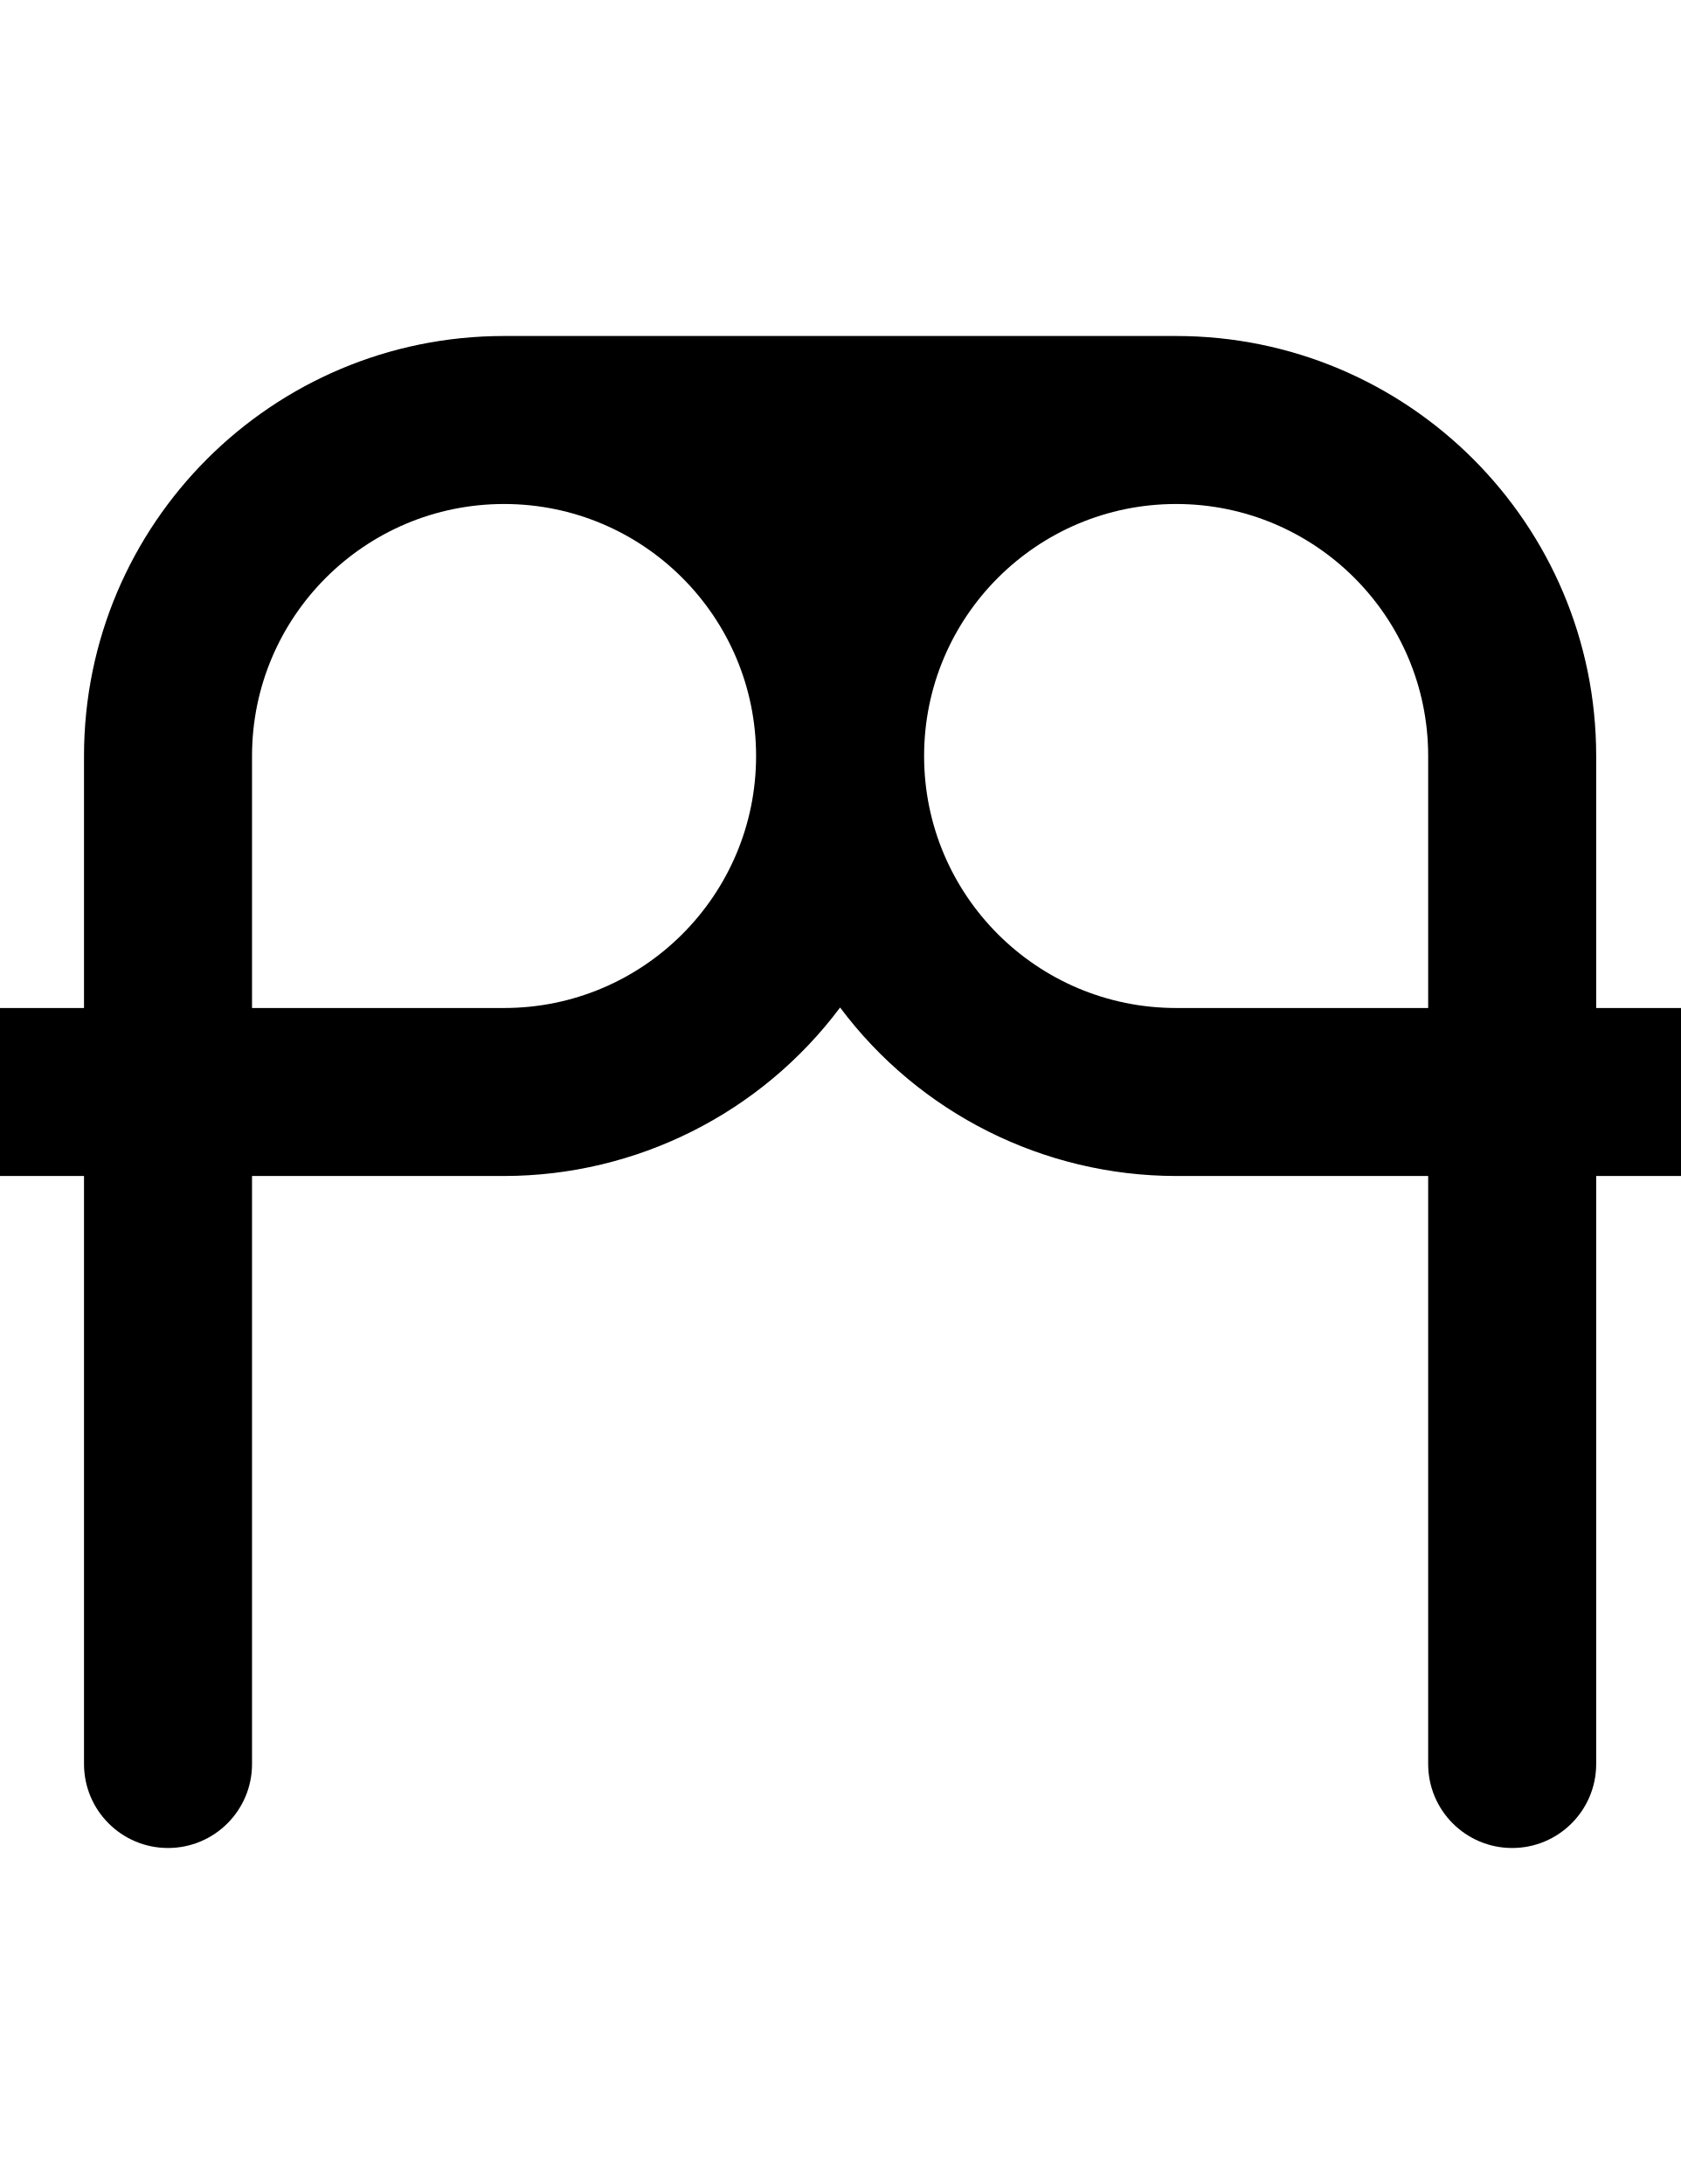
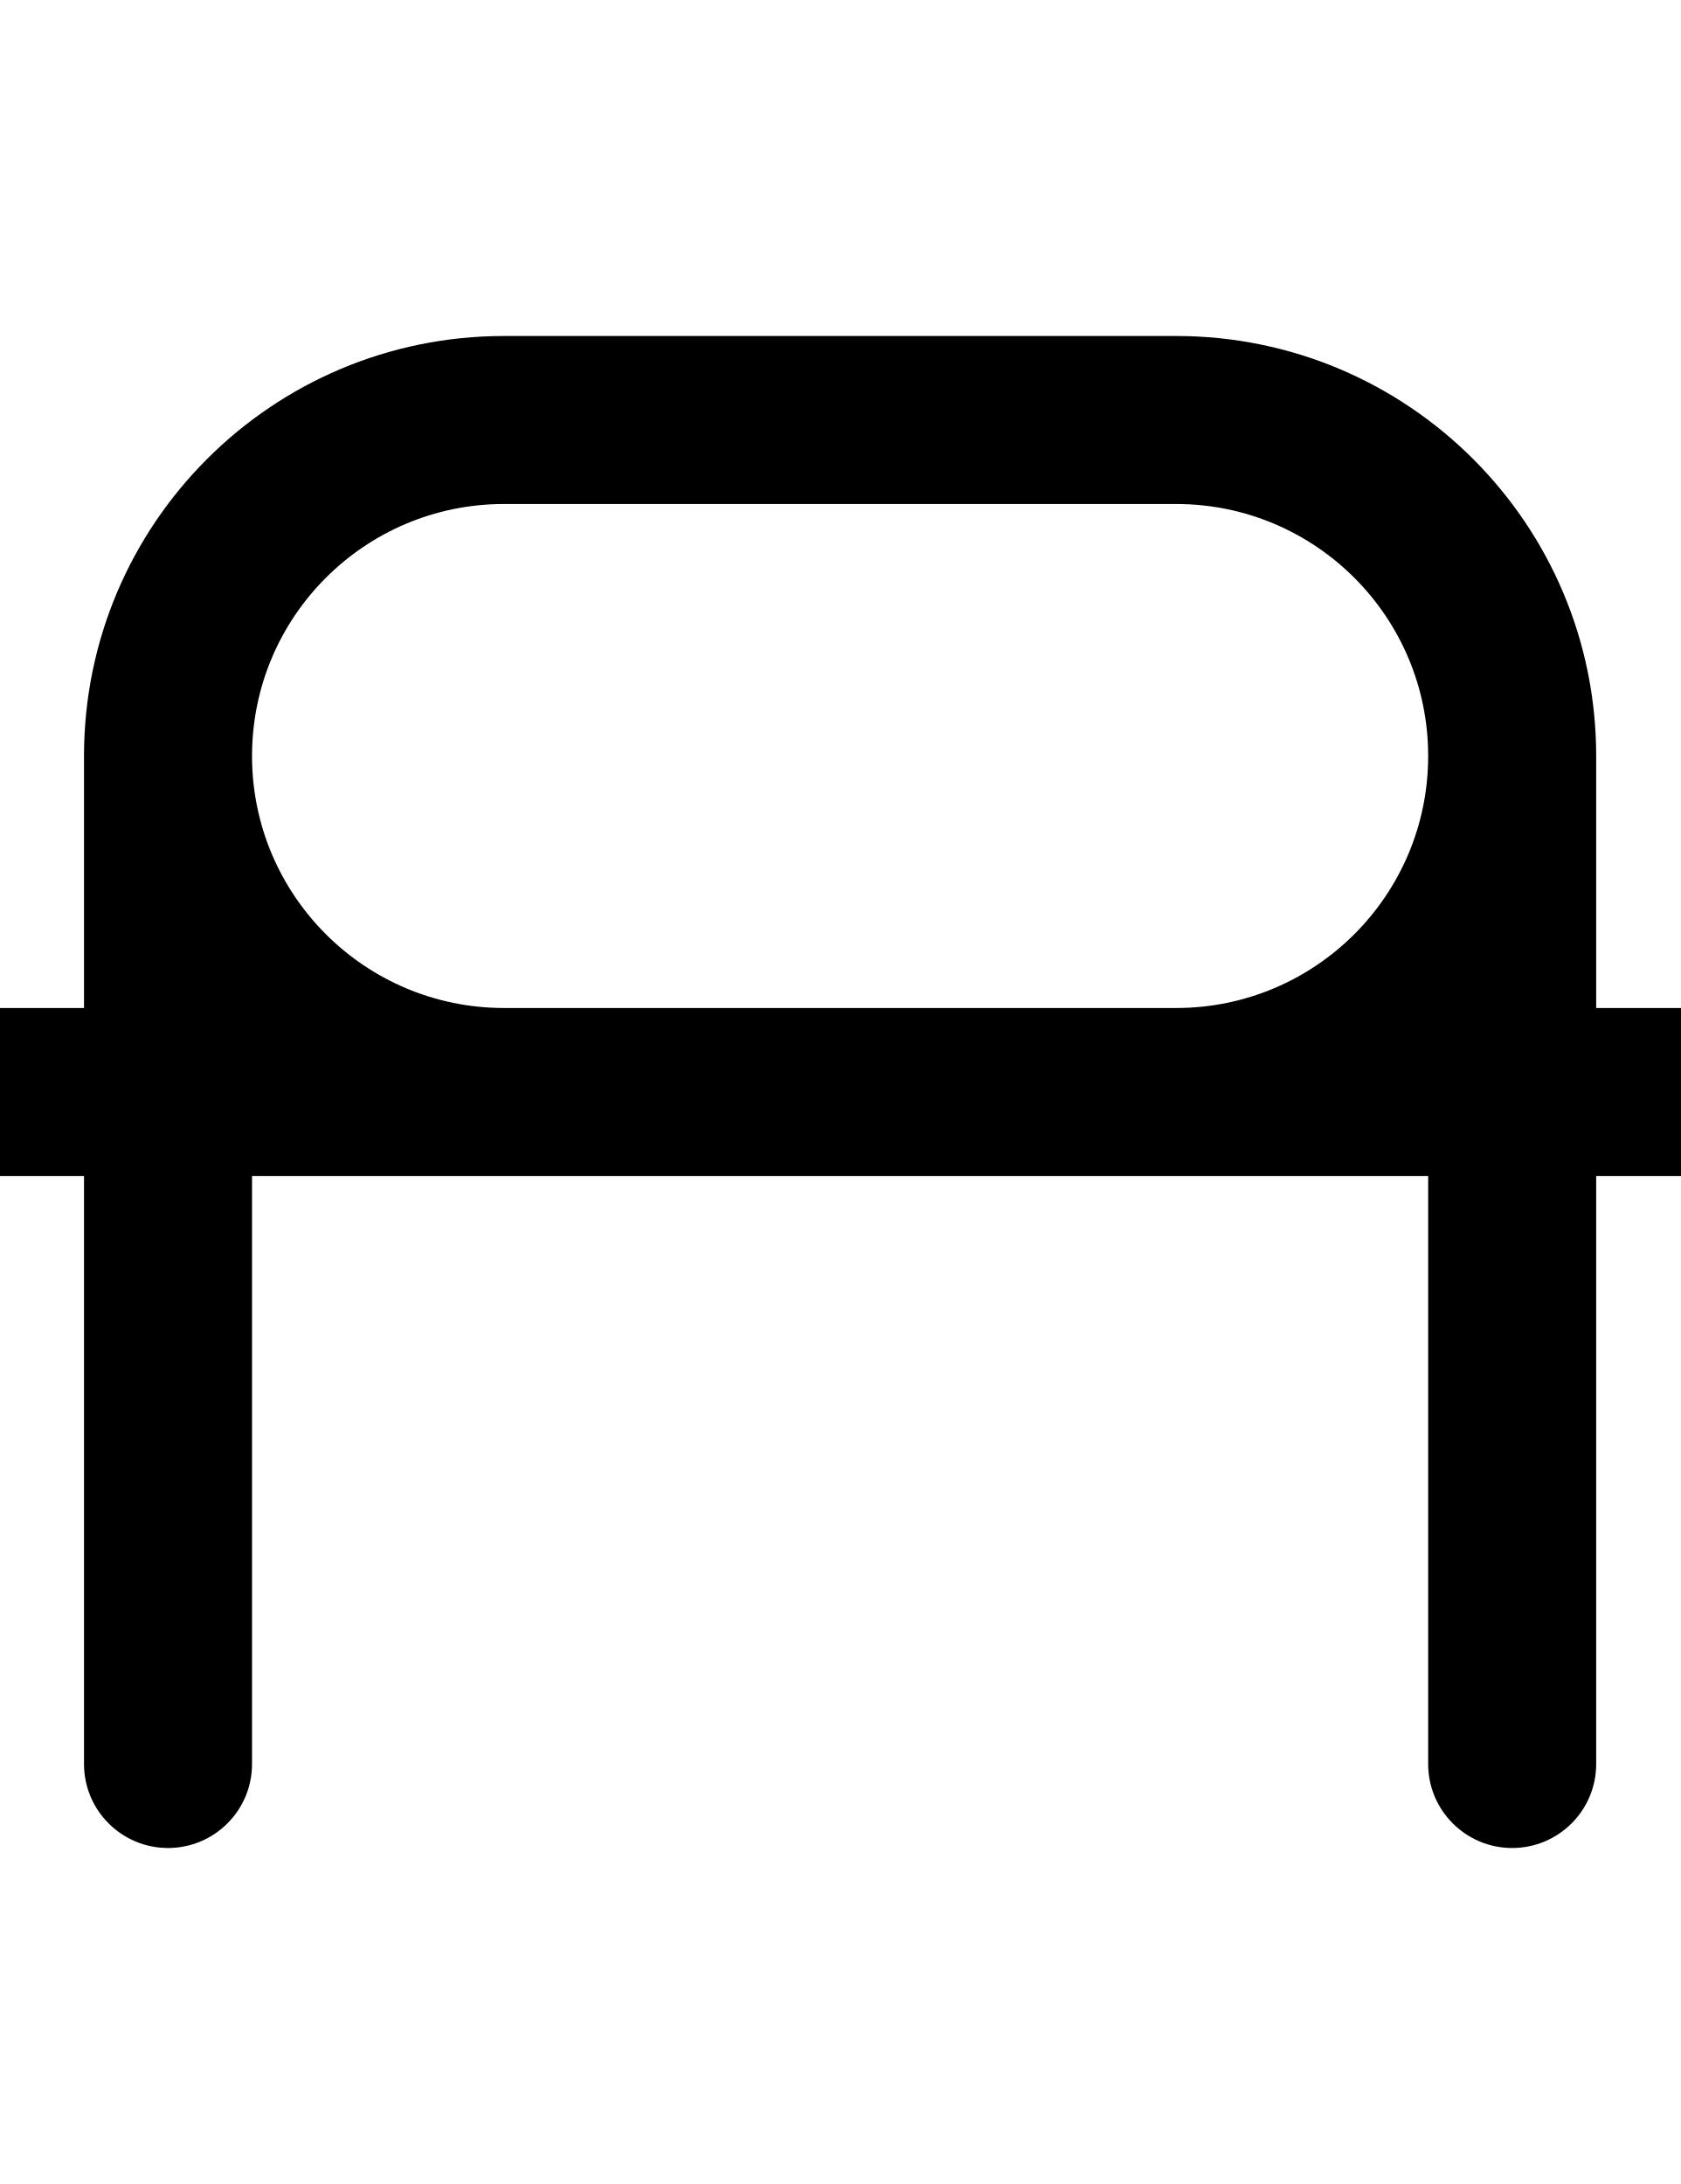
<svg xmlns="http://www.w3.org/2000/svg" width="500" height="650">
-   <path d="M 50,550 C 36.193,550 25,538.807 25,525 V 350 H 0 c -13.807,0 -25,-11.193 -25,-25 0,-13.807 11.193,-25 25,-25 H 25 V 225 C 25,155.964 80.964,100 150,100 h 200 c 69.036,0 125,55.964 125,125 v 75 h 25 c 13.807,0 25,11.193 25,25 0,13.807 -11.193,25 -25,25 h -25 v 175 c 0,13.807 -11.193,25 -25,25 -13.807,0 -25,-11.193 -25,-25 V 350 H 350 C 310.63,349.965 273.576,331.384 250,299.854 226.424,331.384 189.37,349.965 150,350 H 75 v 175 c 0,13.807 -11.193,25 -25,25 z M 75,300 h 75 c 41.421,0 75,-33.579 75,-75 0,-41.421 -33.579,-75 -75,-75 -41.421,0 -75,33.579 -75,75 z m 275,0 h 75 v -75 c 0,-41.421 -33.579,-75 -75,-75 -41.421,0 -75,33.579 -75,75 0,41.421 33.579,75 75,75 z" />
+   <path d="m 150,150 h 200 c 41.421,0 75,33.579 75,75 0,41.421 -33.579,75 -75,75 H 150 c -41.421,0 -75,-33.579 -75,-75 0,-41.421 33.579,-75 75,-75 z M 25,525 c 0,13.807 11.193,25 25,25 13.807,0 25,-11.193 25,-25 V 350 h 350 v 175 c 0,13.807 11.193,25 25,25 13.807,0 25,-11.193 25,-25 V 350 h 25 c 13.807,0 25,-11.193 25,-25 0,-13.807 -11.193,-25 -25,-25 H 475 V 225 C 475,155.964 419.036,100 350,100 H 150 C 80.964,100 25,155.964 25,225 v 75 H 0 c -13.807,0 -25,11.193 -25,25 0,13.807 11.193,25 25,25 h 25 z" />
</svg>
